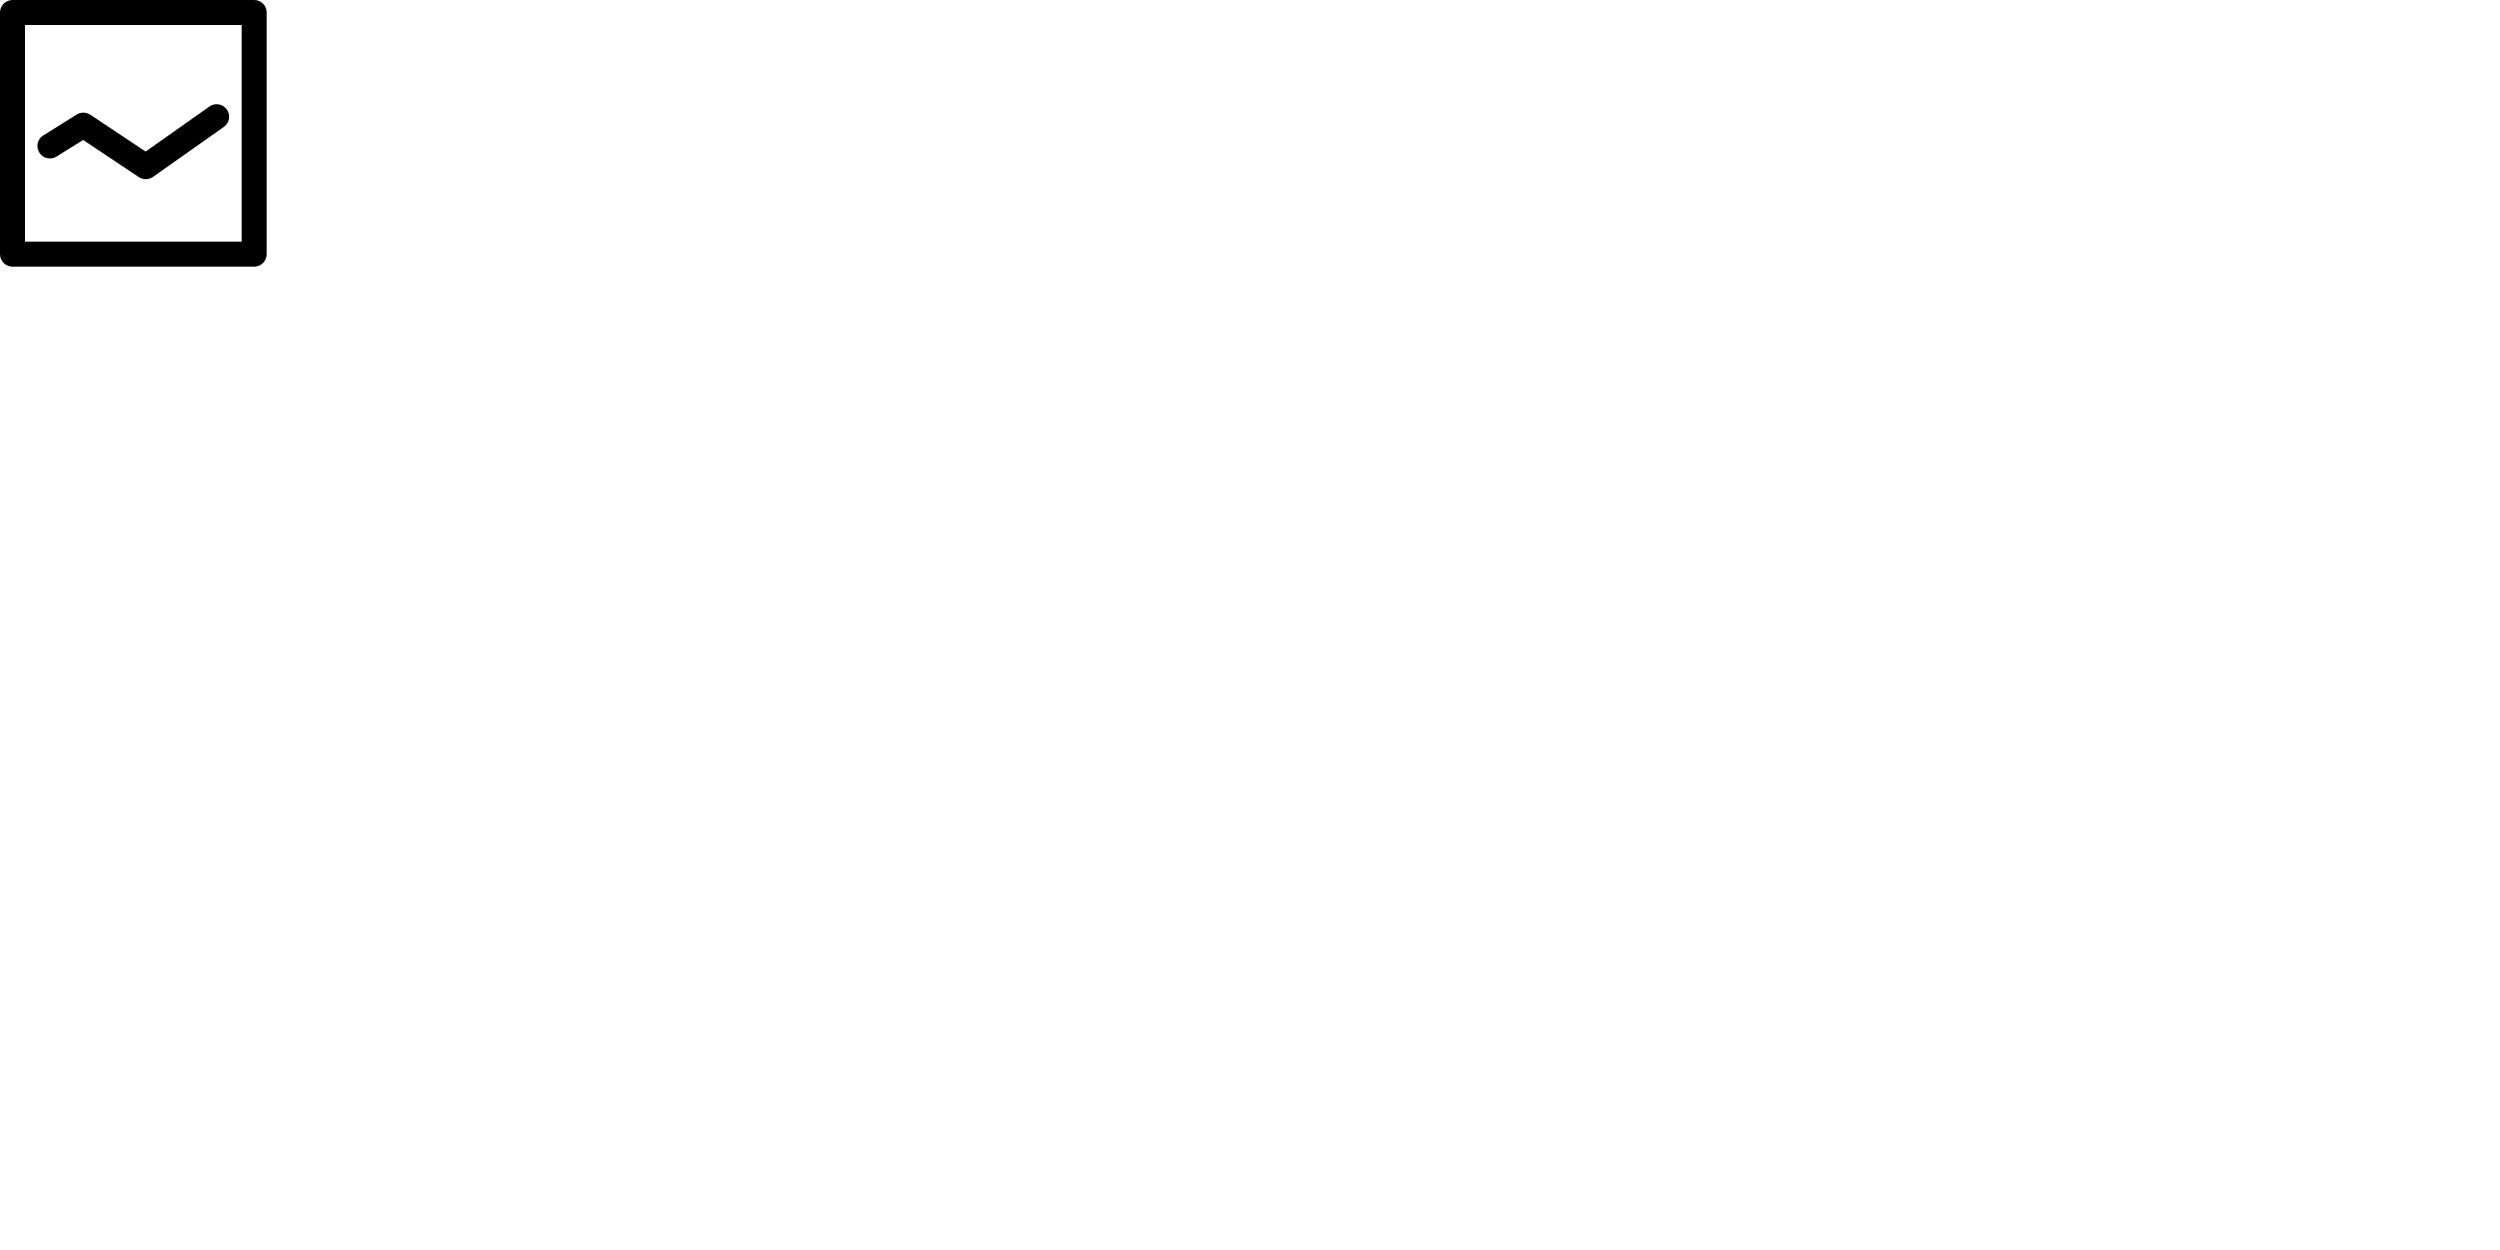
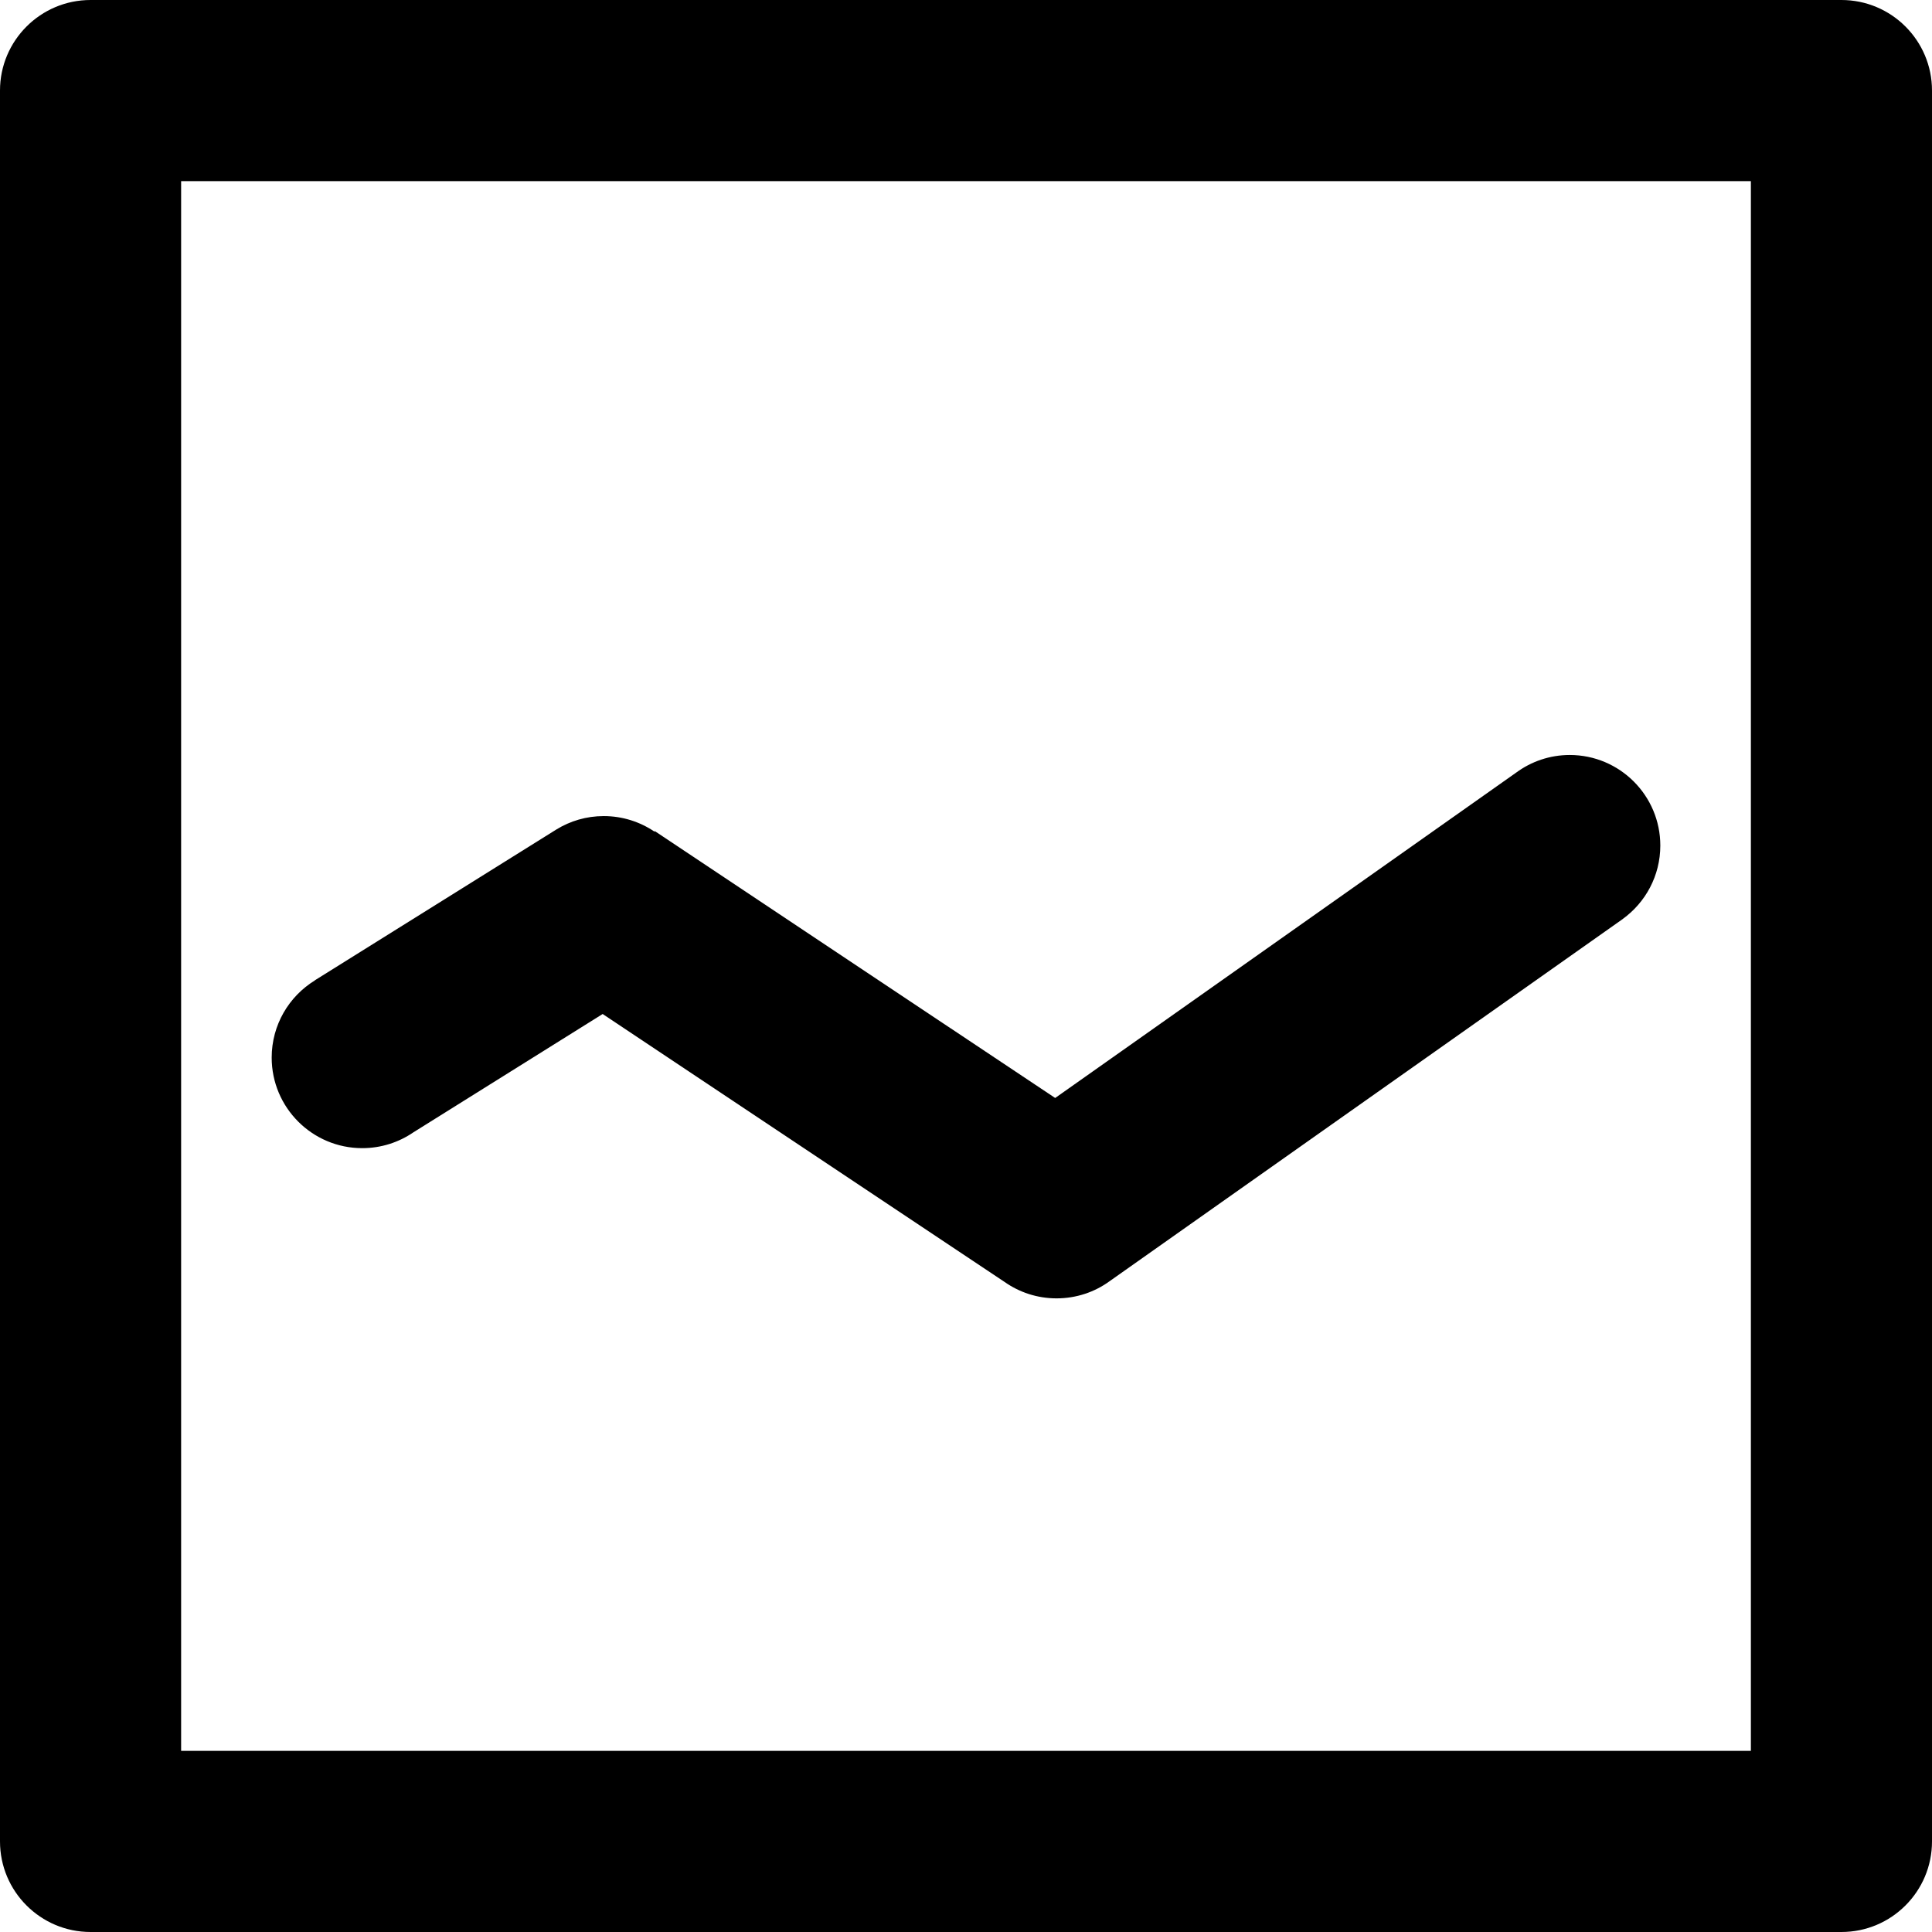
- <svg xmlns="http://www.w3.org/2000/svg" version="1.1" width="64" height="32" viewBox="0 0 64 32">
-   <path d="M6.507 6.827h-6.187c-0.177 0-0.32-0.143-0.32-0.32v-6.187c0-0.176 0.143-0.32 0.32-0.32h6.187c0.177 0 0.32 0.143 0.32 0.32v6.187c0 0.177-0.143 0.32-0.32 0.32zM6.187 0.64h-5.547v5.547h5.547v-5.547zM1.113 3.464v-0l0.853-0.533c0.049-0.030 0.106-0.047 0.167-0.047 0.066 0 0.128 0.020 0.179 0.055l0.001-0.002 1.415 0.943 1.629-1.15c0.053-0.039 0.118-0.062 0.189-0.062 0.177 0 0.32 0.143 0.32 0.32 0 0.107-0.052 0.201-0.133 0.259h0l-1.814 1.28c-0.052 0.038-0.117 0.061-0.187 0.061-0.068 0-0.132-0.022-0.184-0.058l-1.42-0.947-0.669 0.418c-0.051 0.035-0.114 0.056-0.181 0.056-0.177 0-0.32-0.143-0.32-0.32 0-0.115 0.061-0.216 0.153-0.273z" />
+ <svg xmlns="http://www.w3.org/2000/svg" version="1.1" width="32" height="32" viewBox="0 0 32 32">
+   <path d="M30.5 32h-29c-0.828 0-1.5-0.672-1.5-1.5v-29.001c0-0.827 0.672-1.499 1.5-1.499h29c0.828 0 1.5 0.672 1.5 1.499v29.001c0 0.828-0.672 1.5-1.5 1.5zM29 3h-26v26h26v-26zM5.215 16.239v-0.002l4-2.498c0.229-0.141 0.497-0.222 0.785-0.222 0.311 0 0.6 0.095 0.84 0.257l0.006-0.008 6.631 4.42 7.638-5.391c0.248-0.182 0.554-0.29 0.885-0.29 0.828 0 1.5 0.672 1.5 1.5 0 0.5-0.245 0.943-0.622 1.216h0.001l-8.501 6c-0.246 0.179-0.55 0.284-0.878 0.284-0.321 0-0.618-0.101-0.861-0.272l-6.657-4.438-3.135 1.96c-0.241 0.165-0.533 0.262-0.847 0.262-0.828 0-1.5-0.672-1.5-1.5 0-0.541 0.286-1.014 0.715-1.278z" />
</svg>
